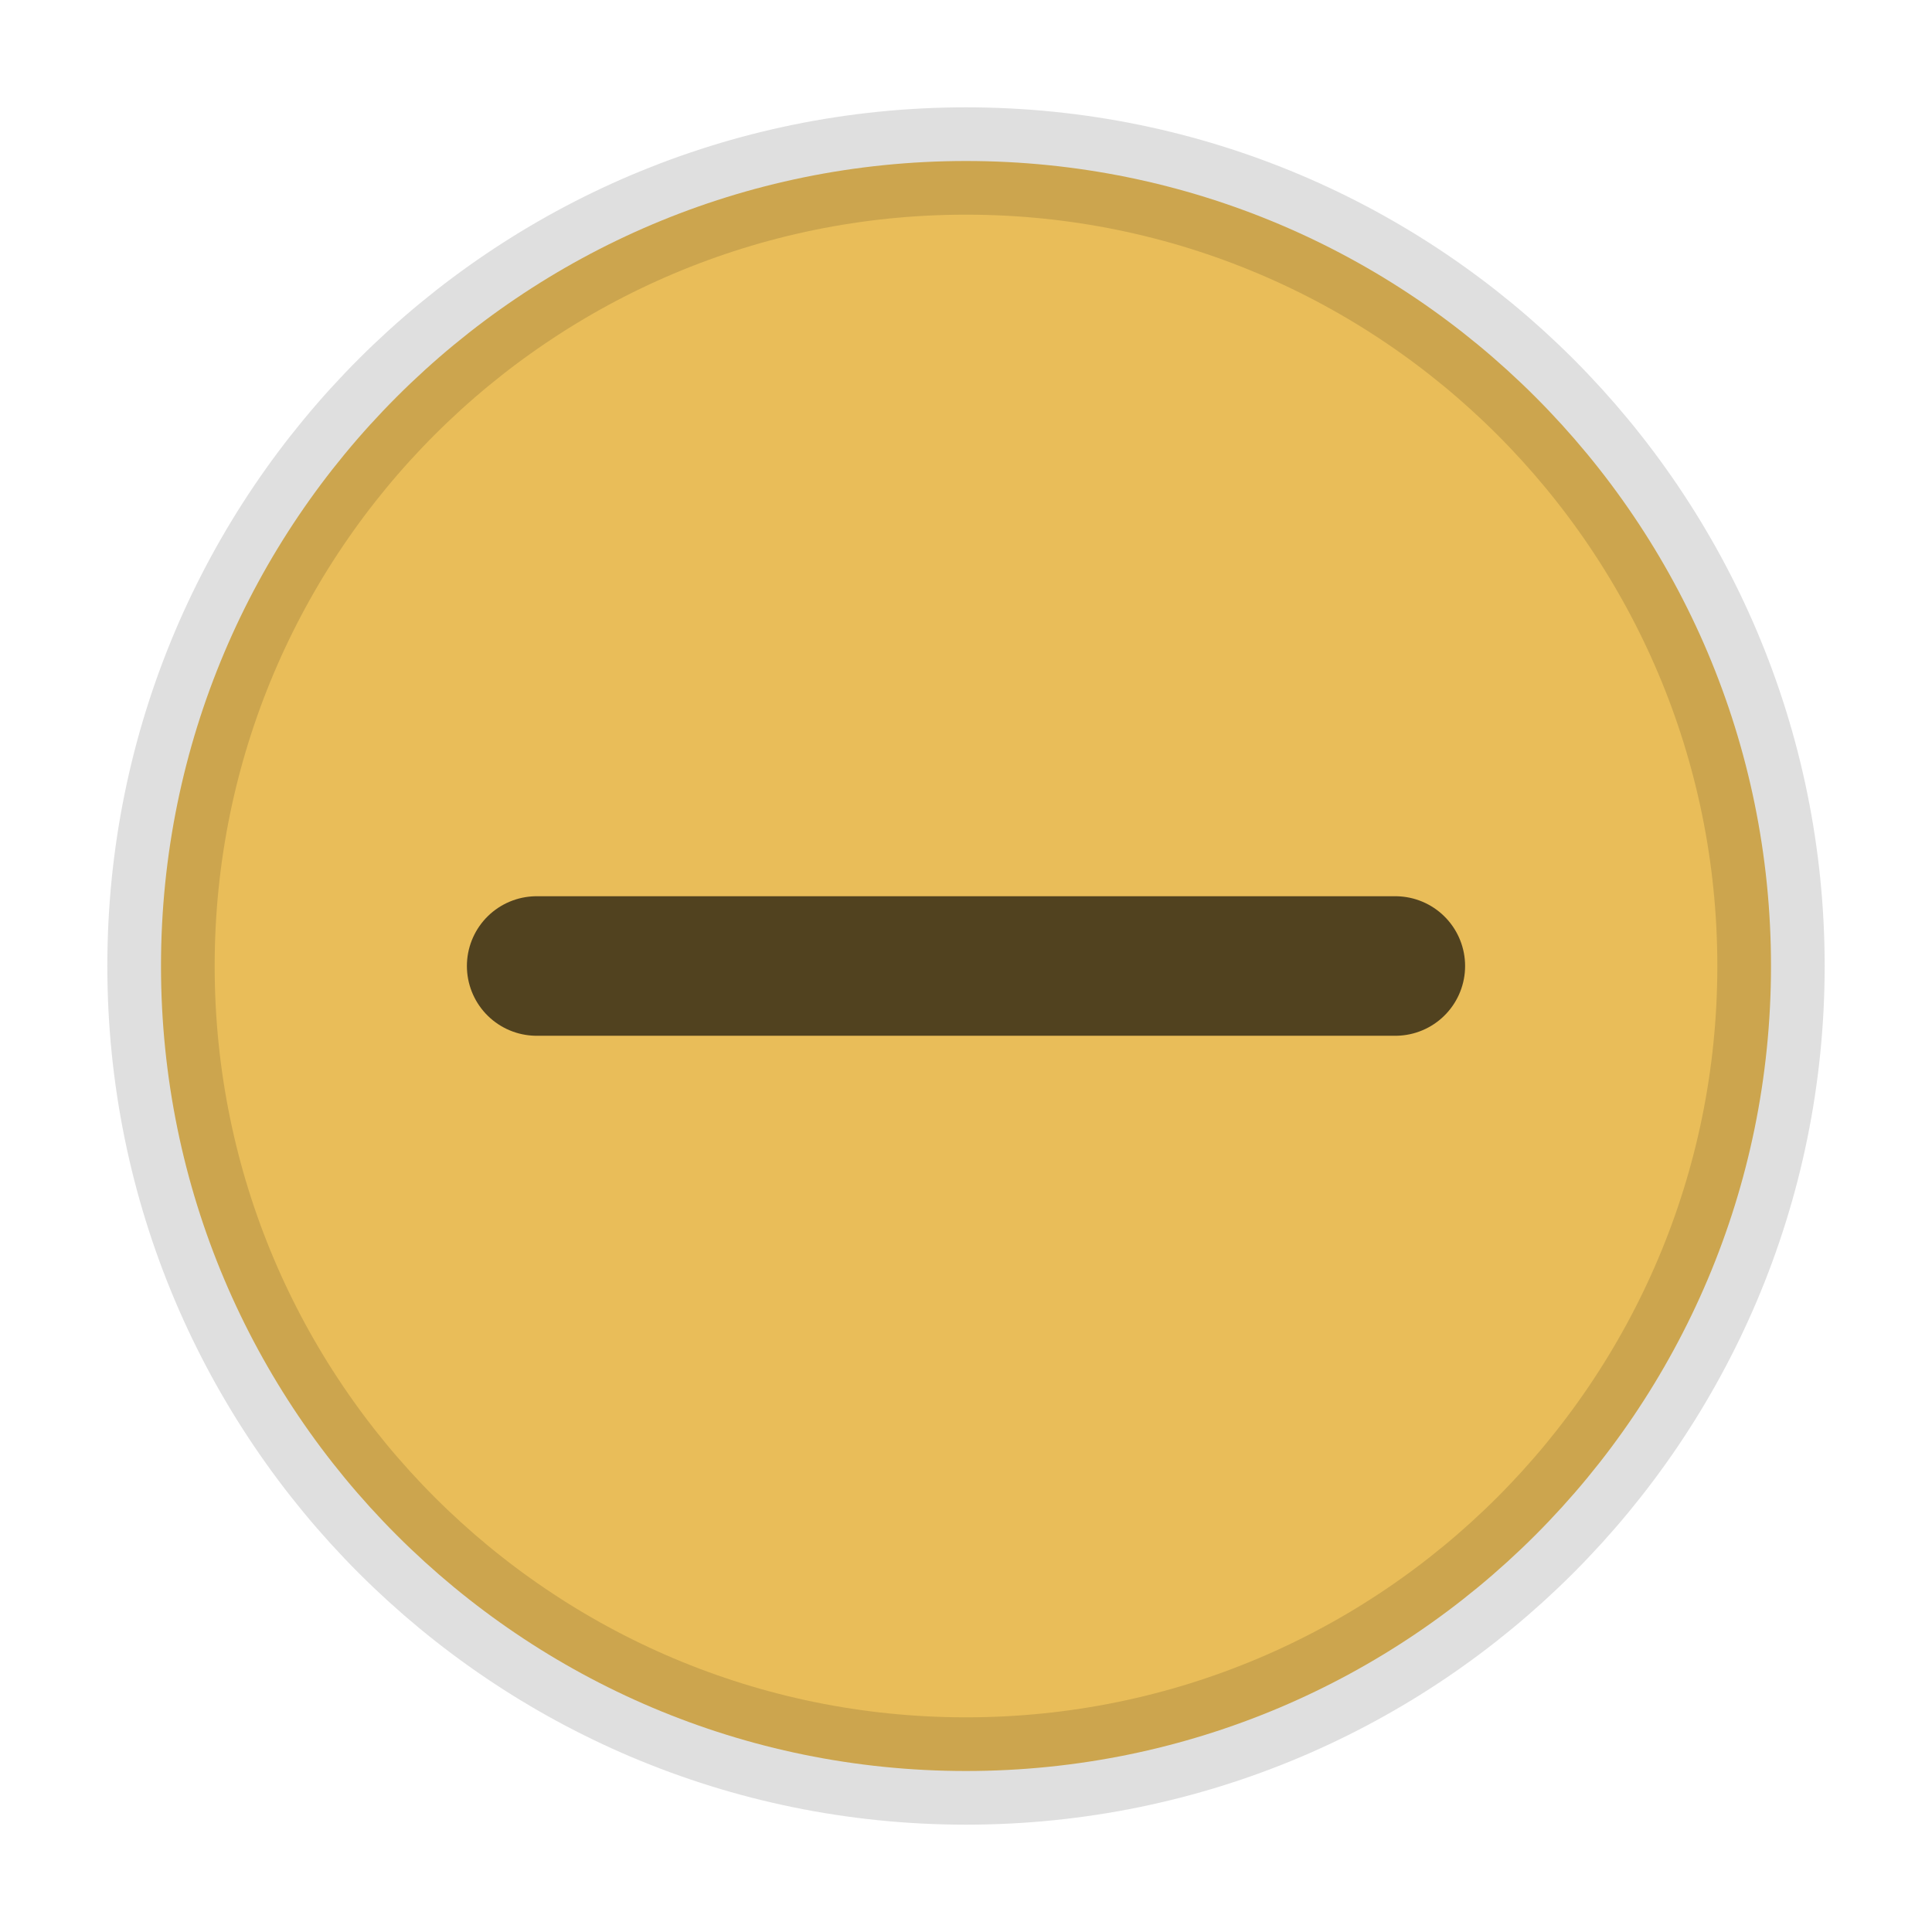
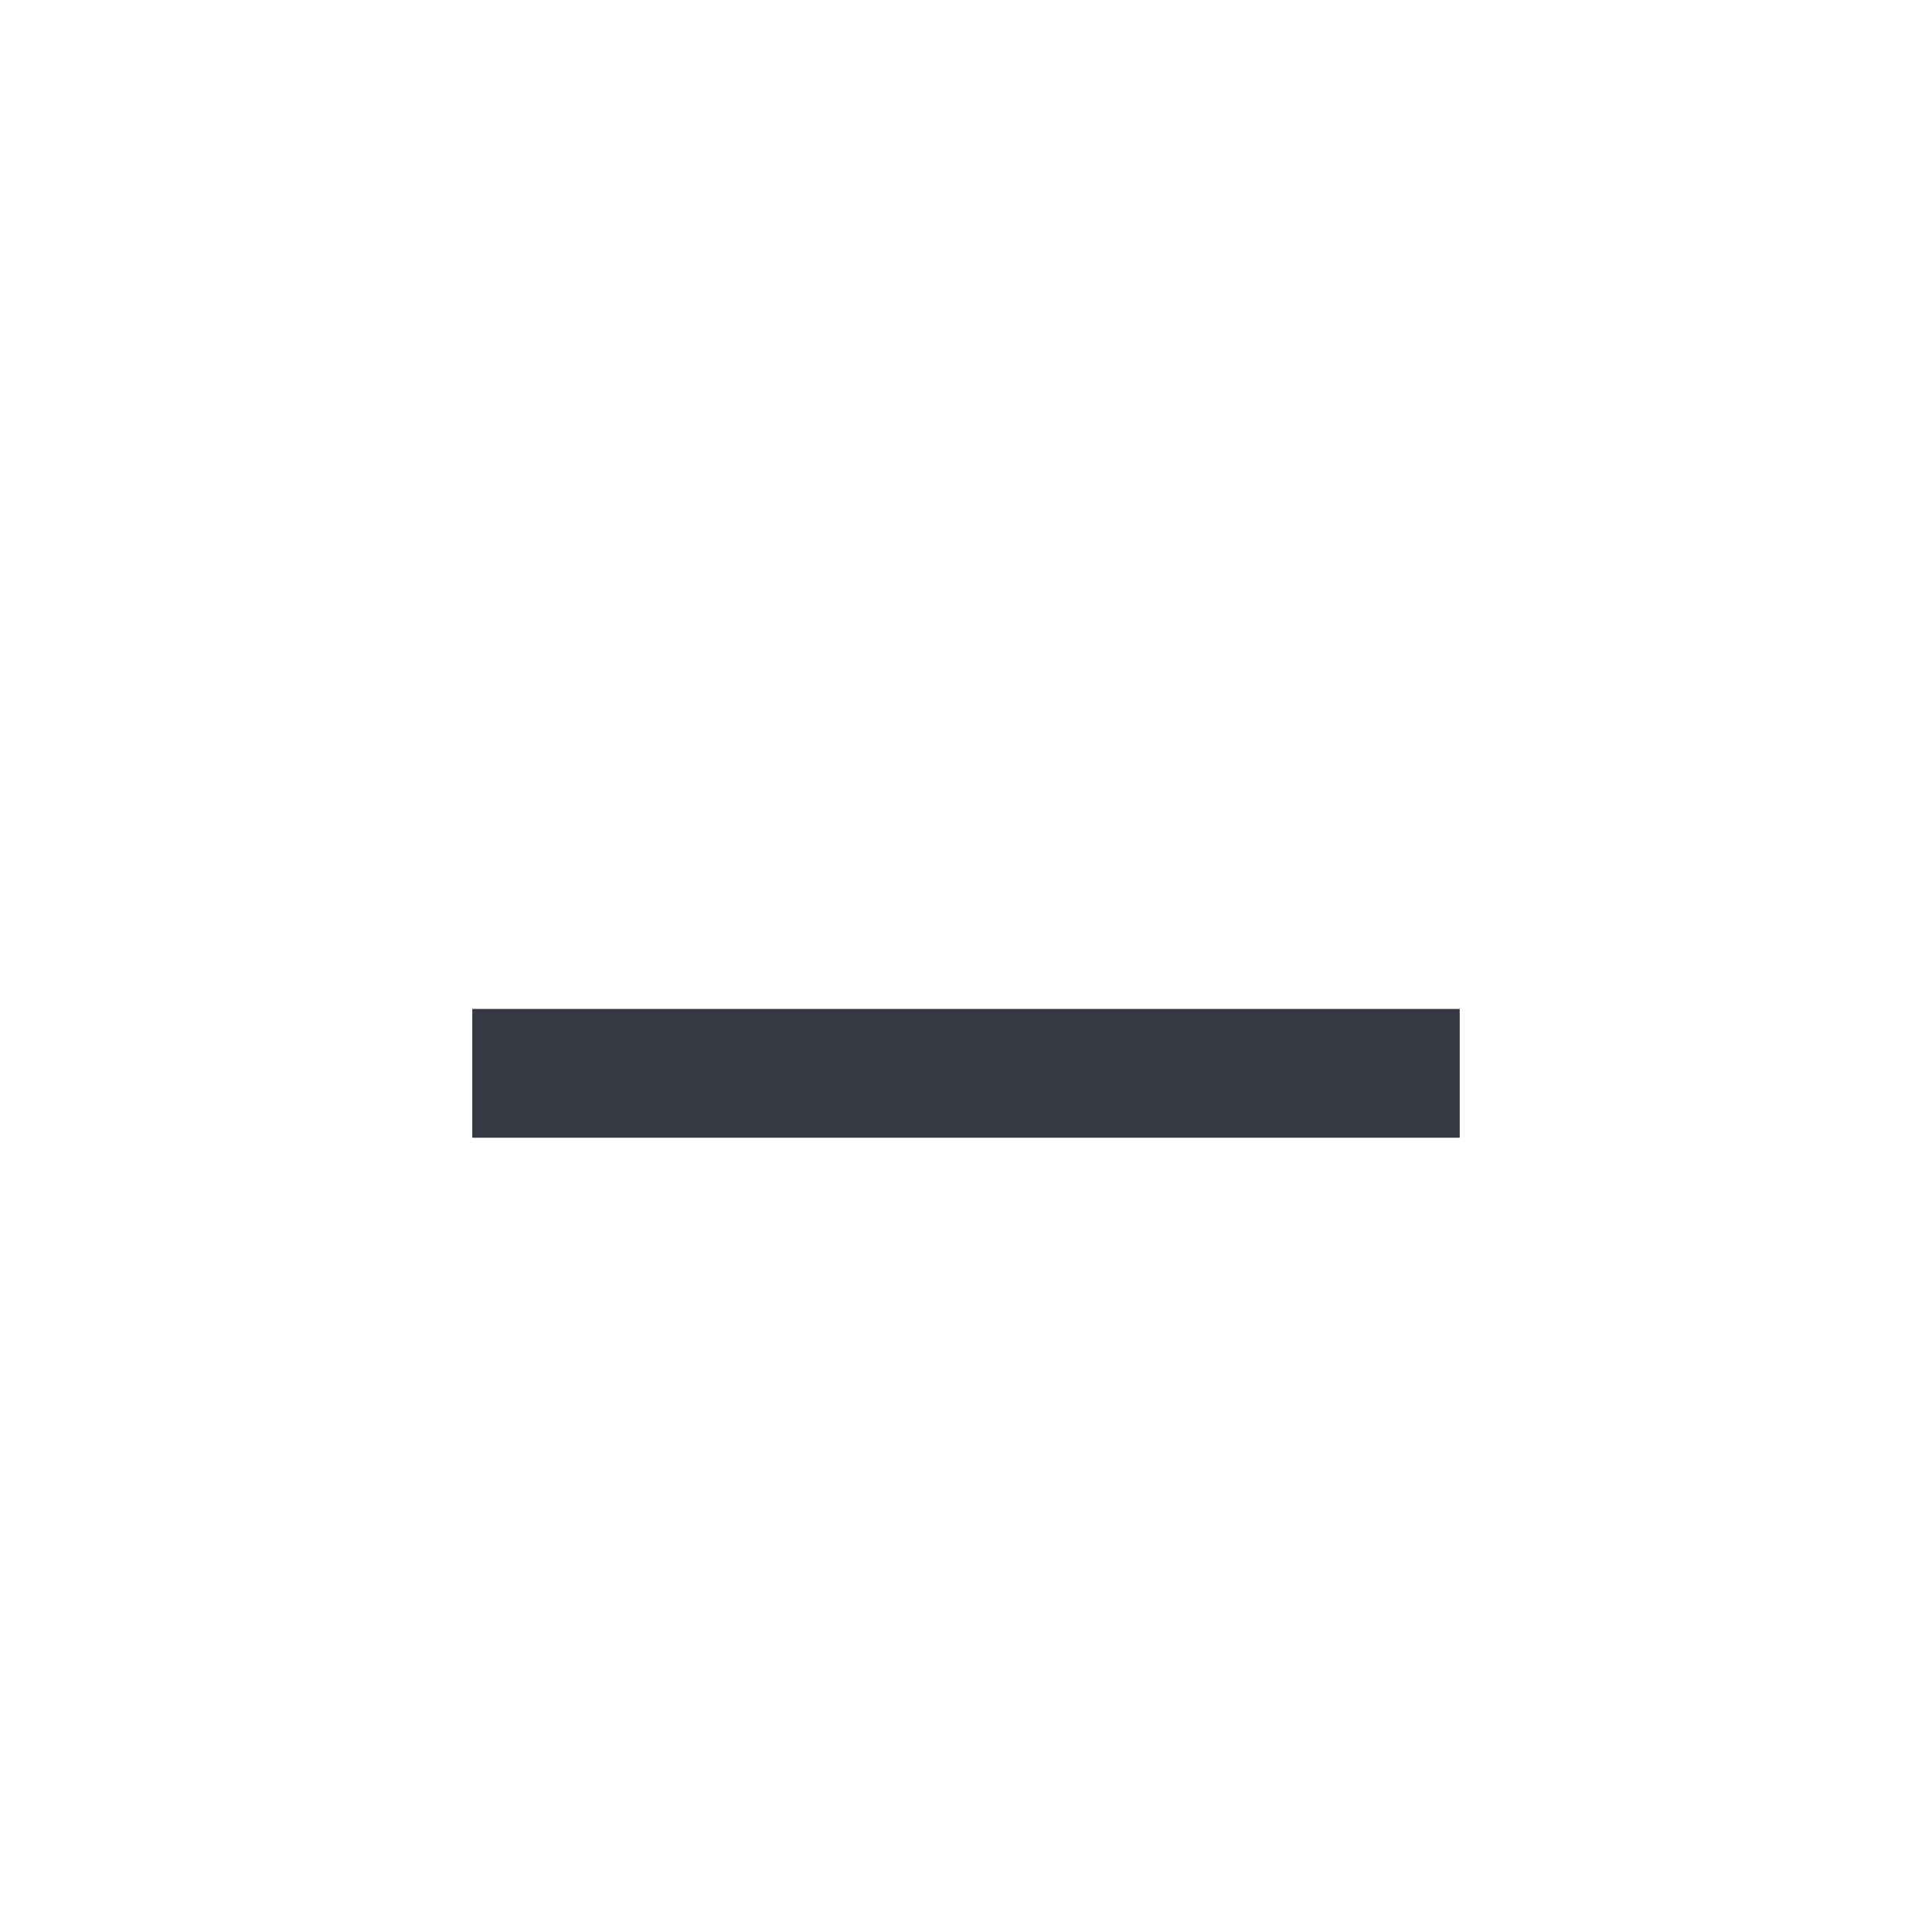
<svg xmlns="http://www.w3.org/2000/svg" width="18" height="18" viewBox="0 0 18 18">
-   <circle cx="9" cy="9" r="7.5" fill="#e9bd59" stroke="#00000020" />
-   <path d="M5 9h8" fill="none" stroke="#000000a6" stroke-width="1.3" stroke-linecap="round" stroke-linejoin="round" />
+   <path d="M5 10h8" fill="none" stroke="#343943" stroke-width="1.2" stroke-linecap="square" stroke-linejoin="miter" />
</svg>
